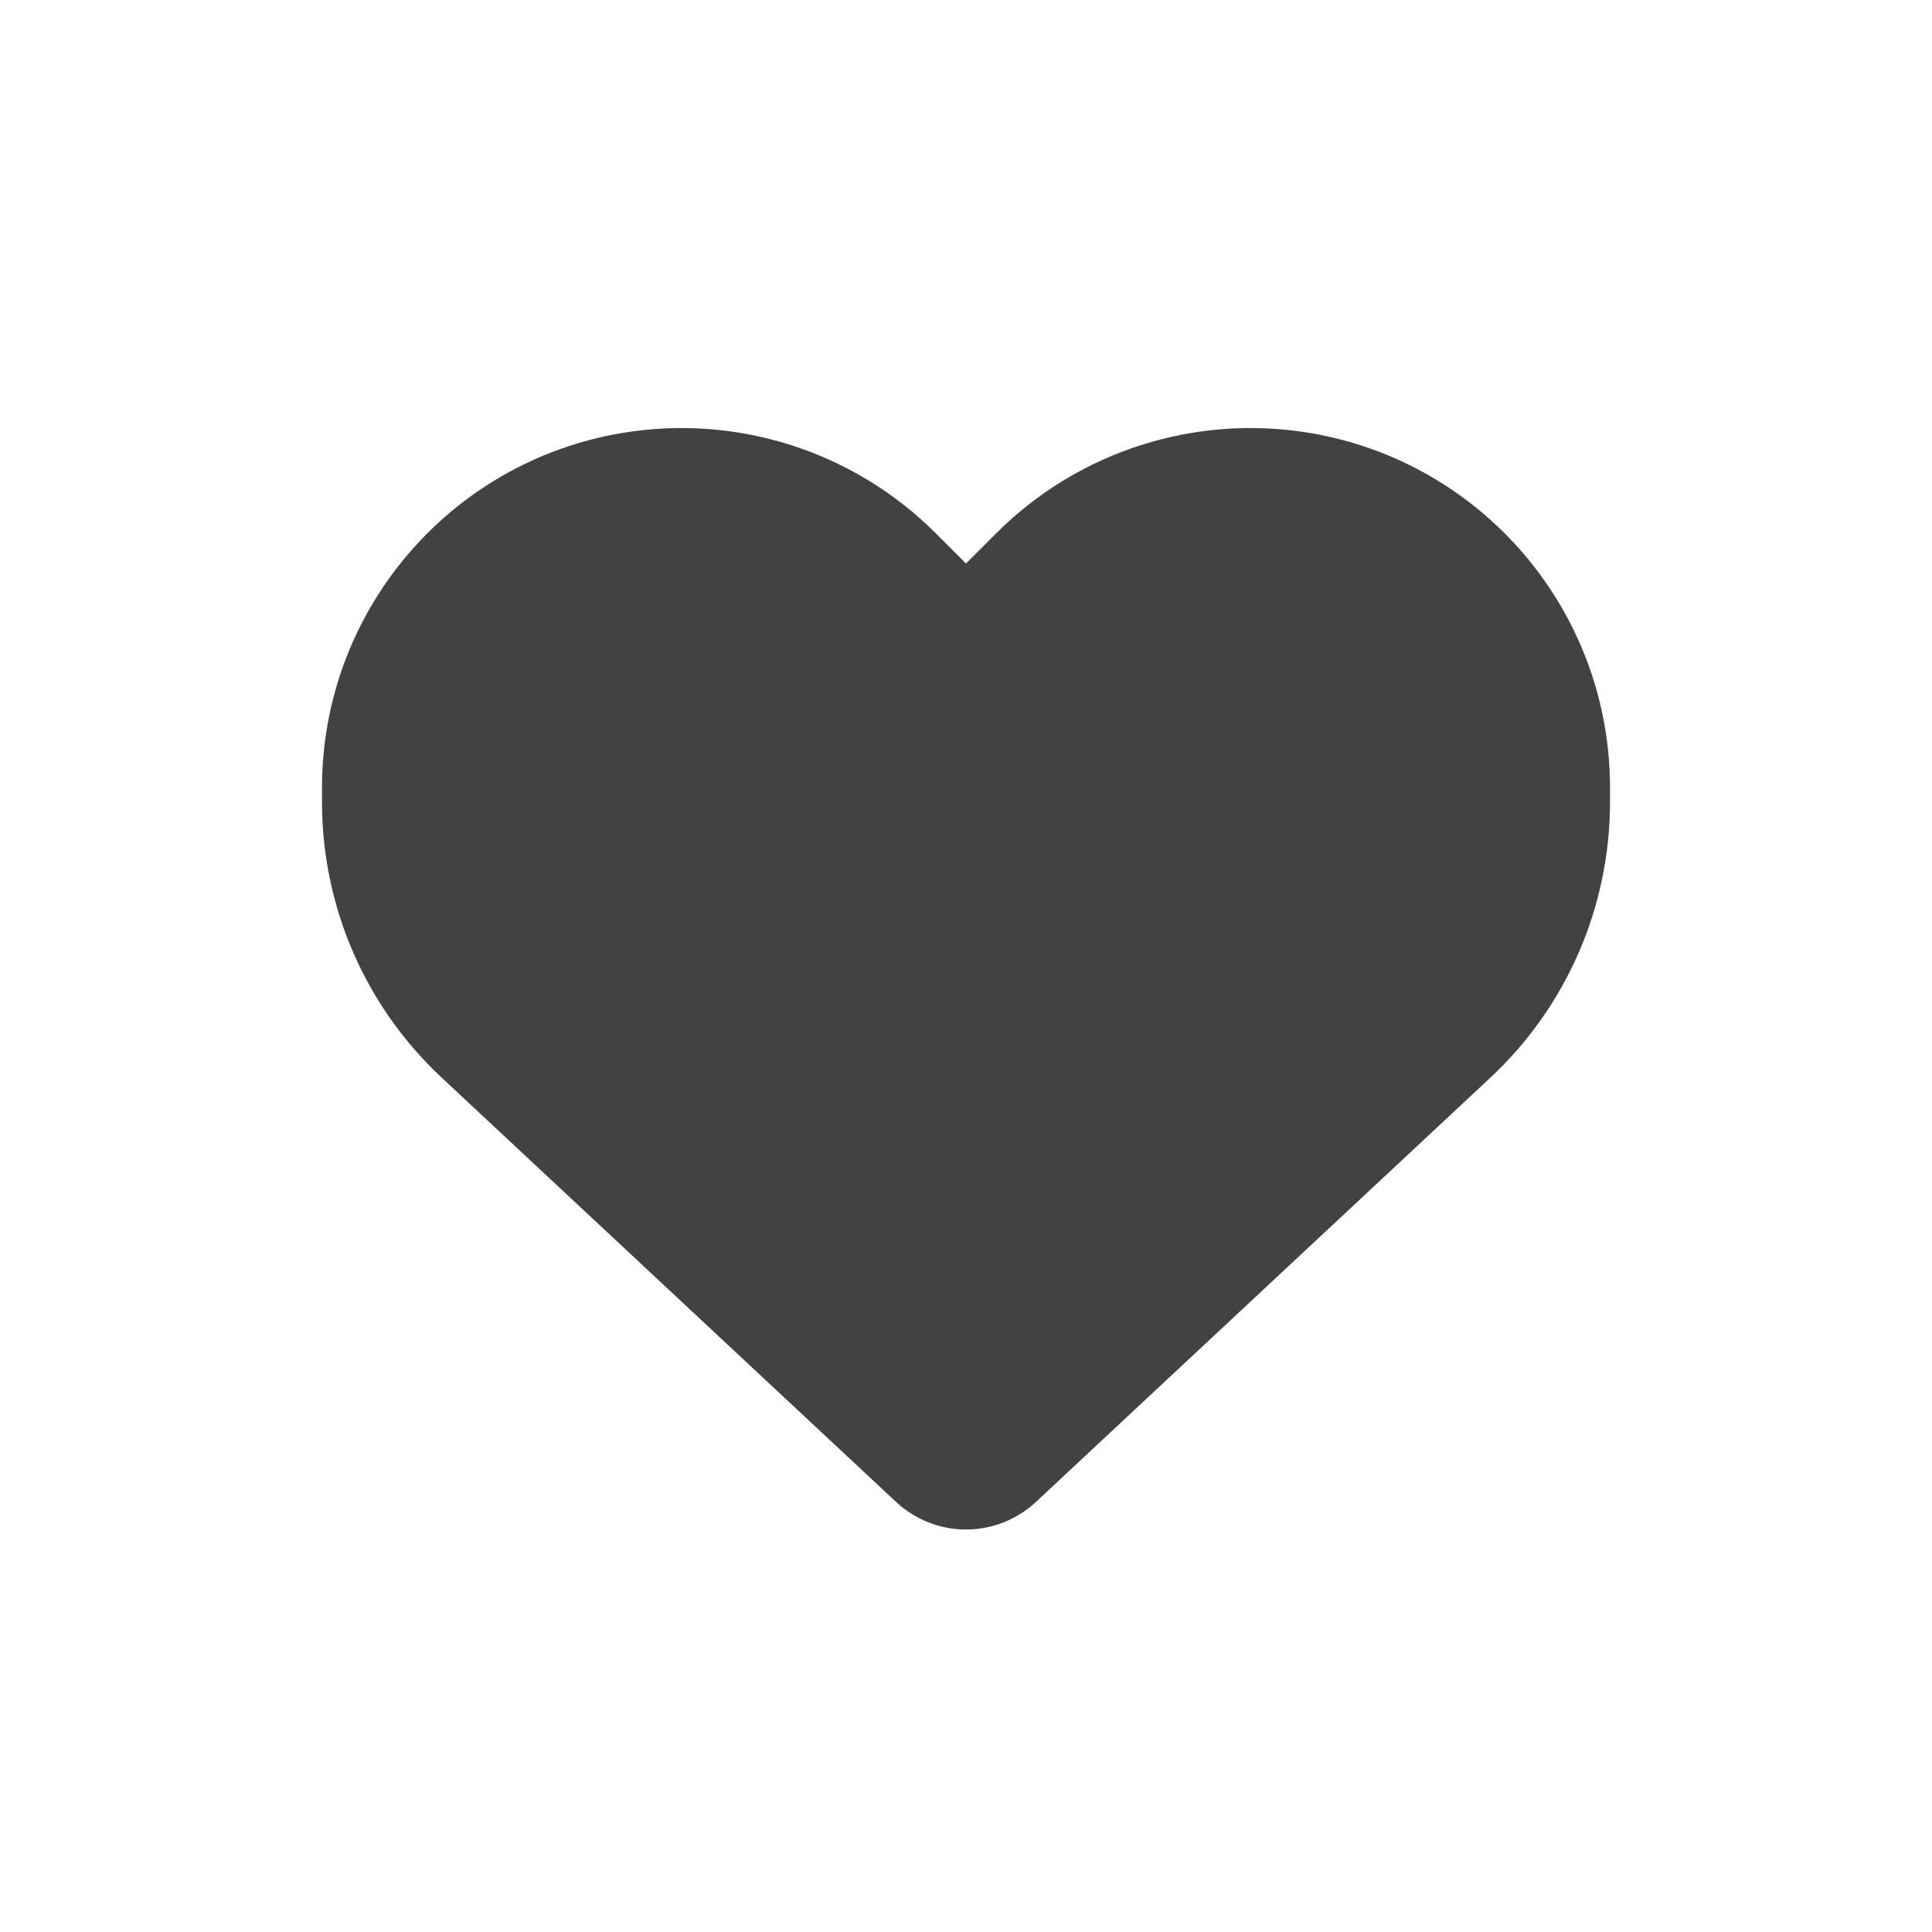
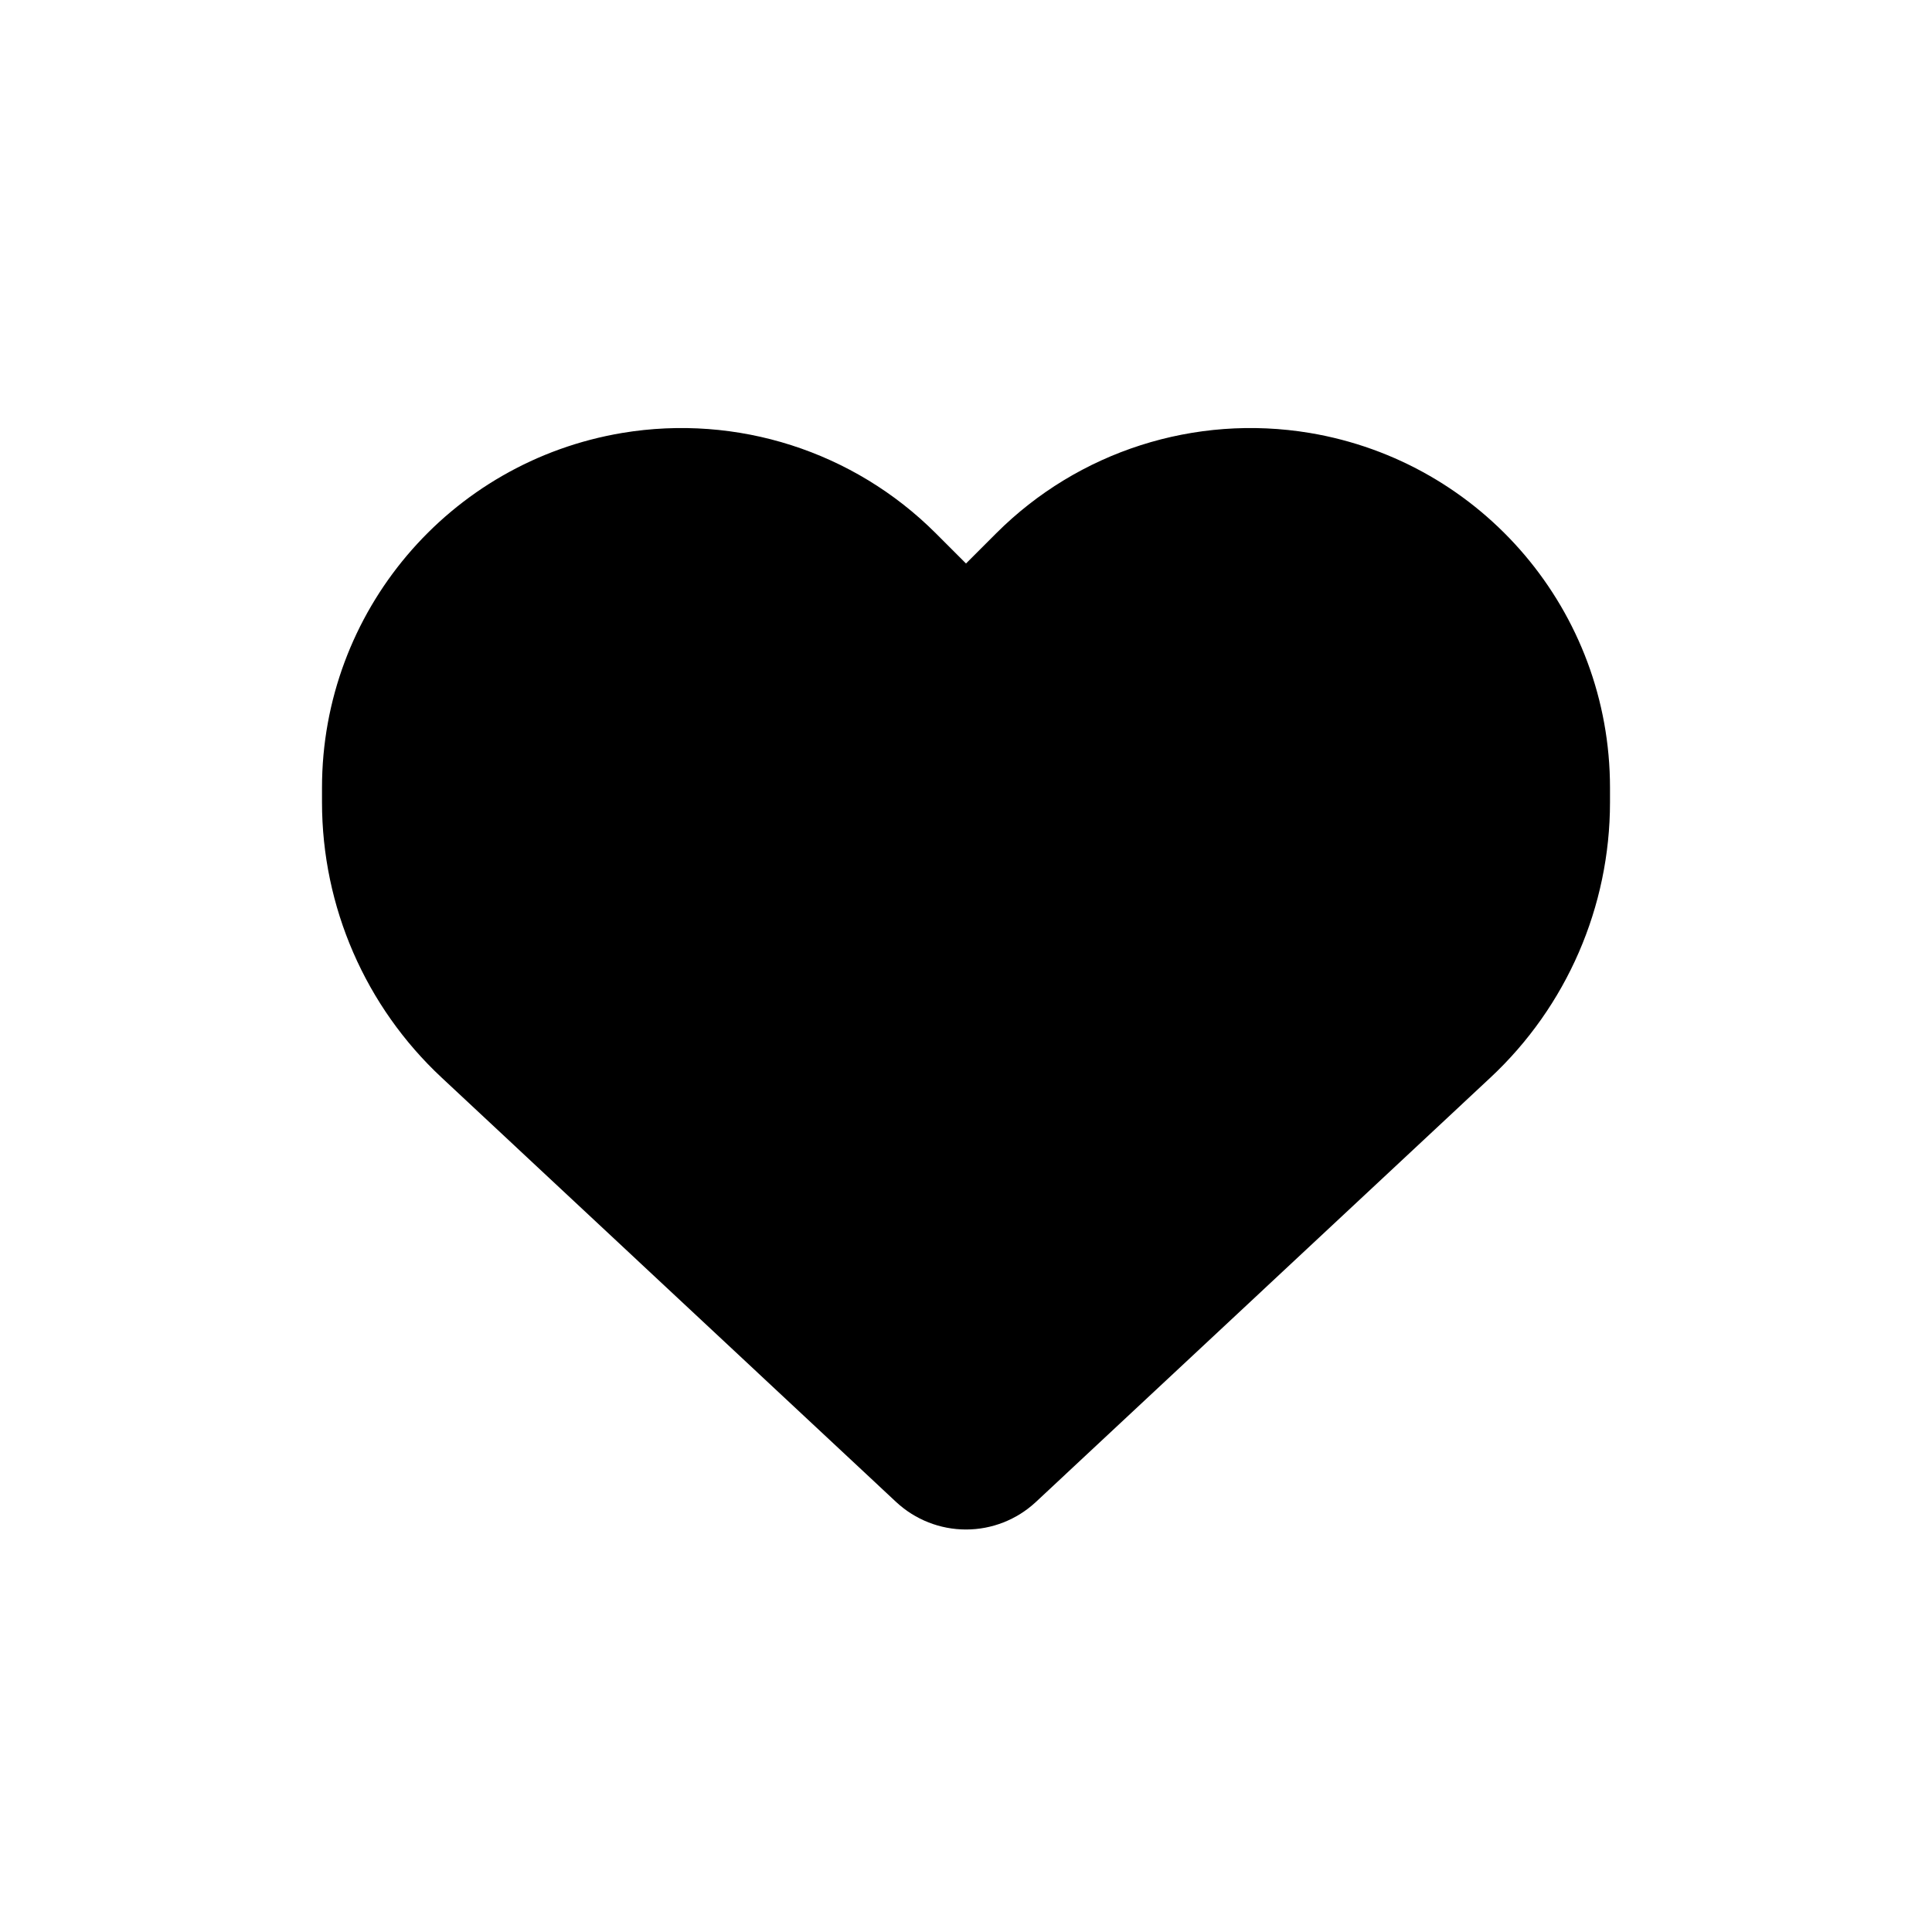
<svg xmlns="http://www.w3.org/2000/svg" width="24" height="24" viewBox="20 0 22 24" fill="none">
-   <path d="M24.488 13.388L30.134 18.66C30.369 18.878 30.678 19 31 19C31.322 19 31.631 18.878 31.866 18.66L37.513 13.388C38.462 12.503 39 11.263 39 9.966V9.785C39 7.6 37.422 5.738 35.269 5.378C33.844 5.141 32.394 5.606 31.375 6.625L31 7L30.625 6.625C29.606 5.606 28.156 5.141 26.731 5.378C24.578 5.738 23 7.6 23 9.785V9.966C23 11.263 23.538 12.503 24.488 13.388Z" fill="#424242" />
+   <path d="M24.488 13.388L30.134 18.66C30.369 18.878 30.678 19 31 19C31.322 19 31.631 18.878 31.866 18.66L37.513 13.388C38.462 12.503 39 11.263 39 9.966V9.785C39 7.6 37.422 5.738 35.269 5.378C33.844 5.141 32.394 5.606 31.375 6.625L31 7L30.625 6.625C29.606 5.606 28.156 5.141 26.731 5.378C24.578 5.738 23 7.6 23 9.785V9.966C23 11.263 23.538 12.503 24.488 13.388Z" fill="currentColor" />
</svg>
